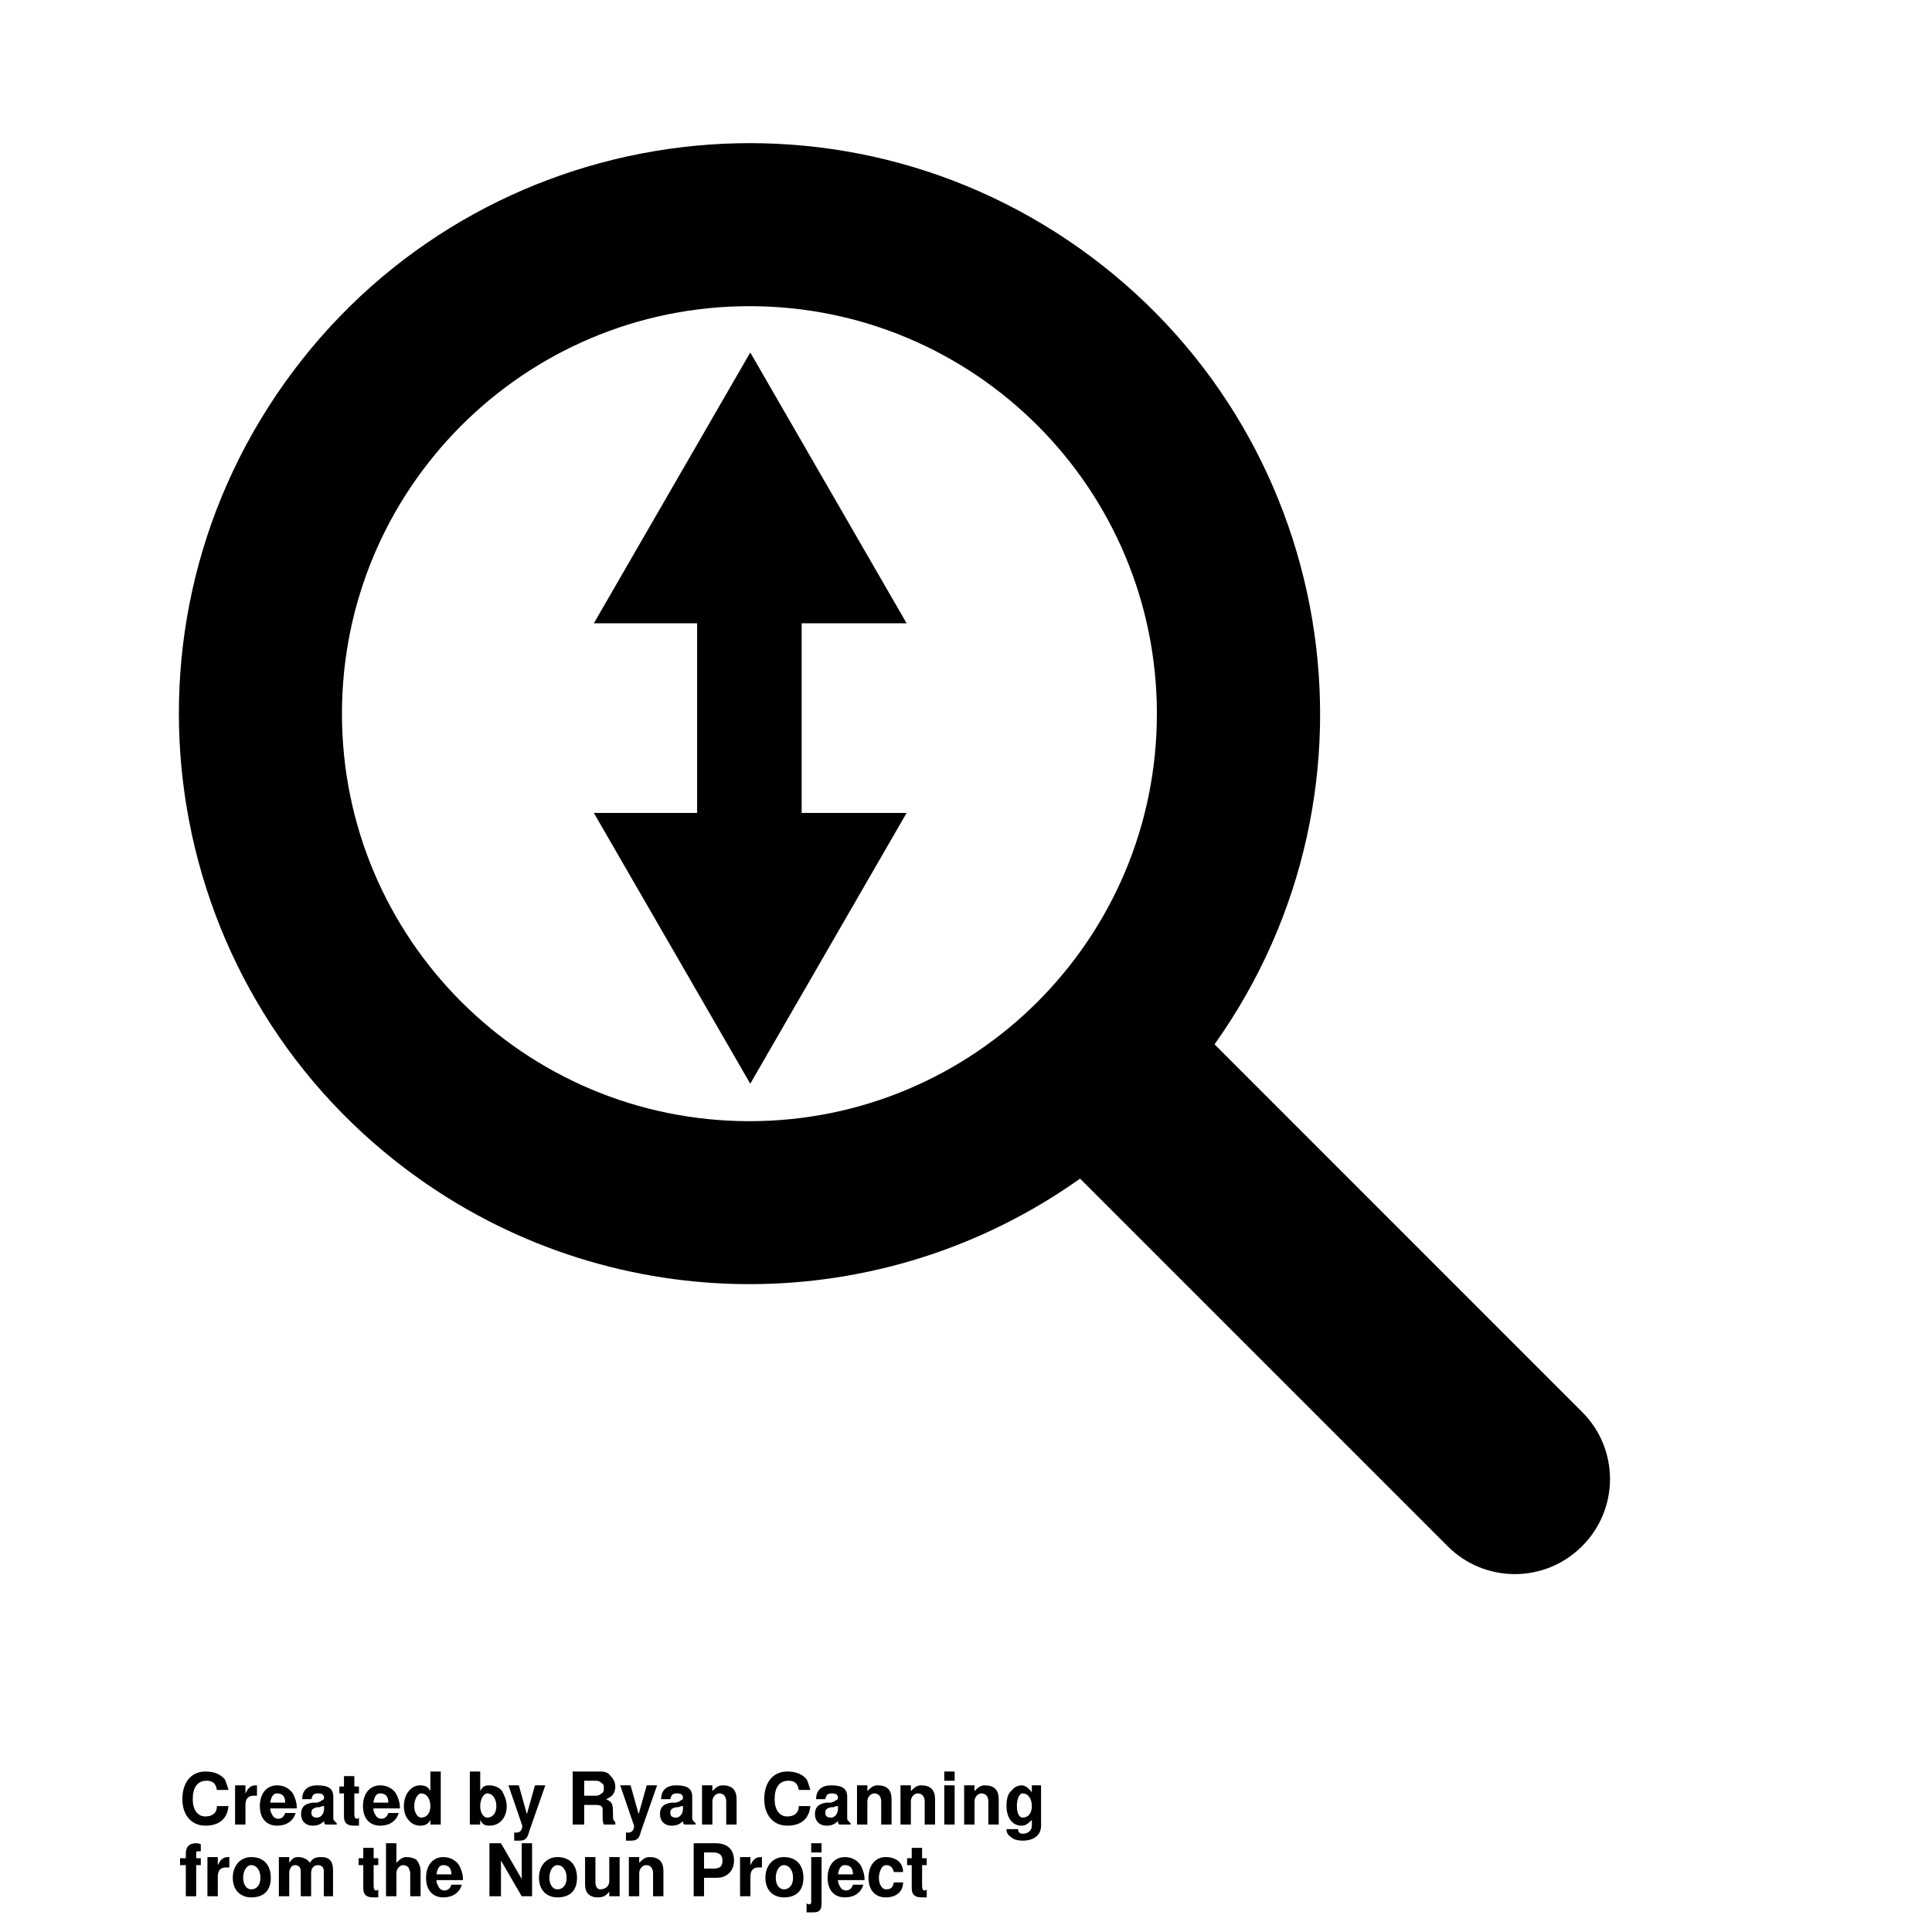
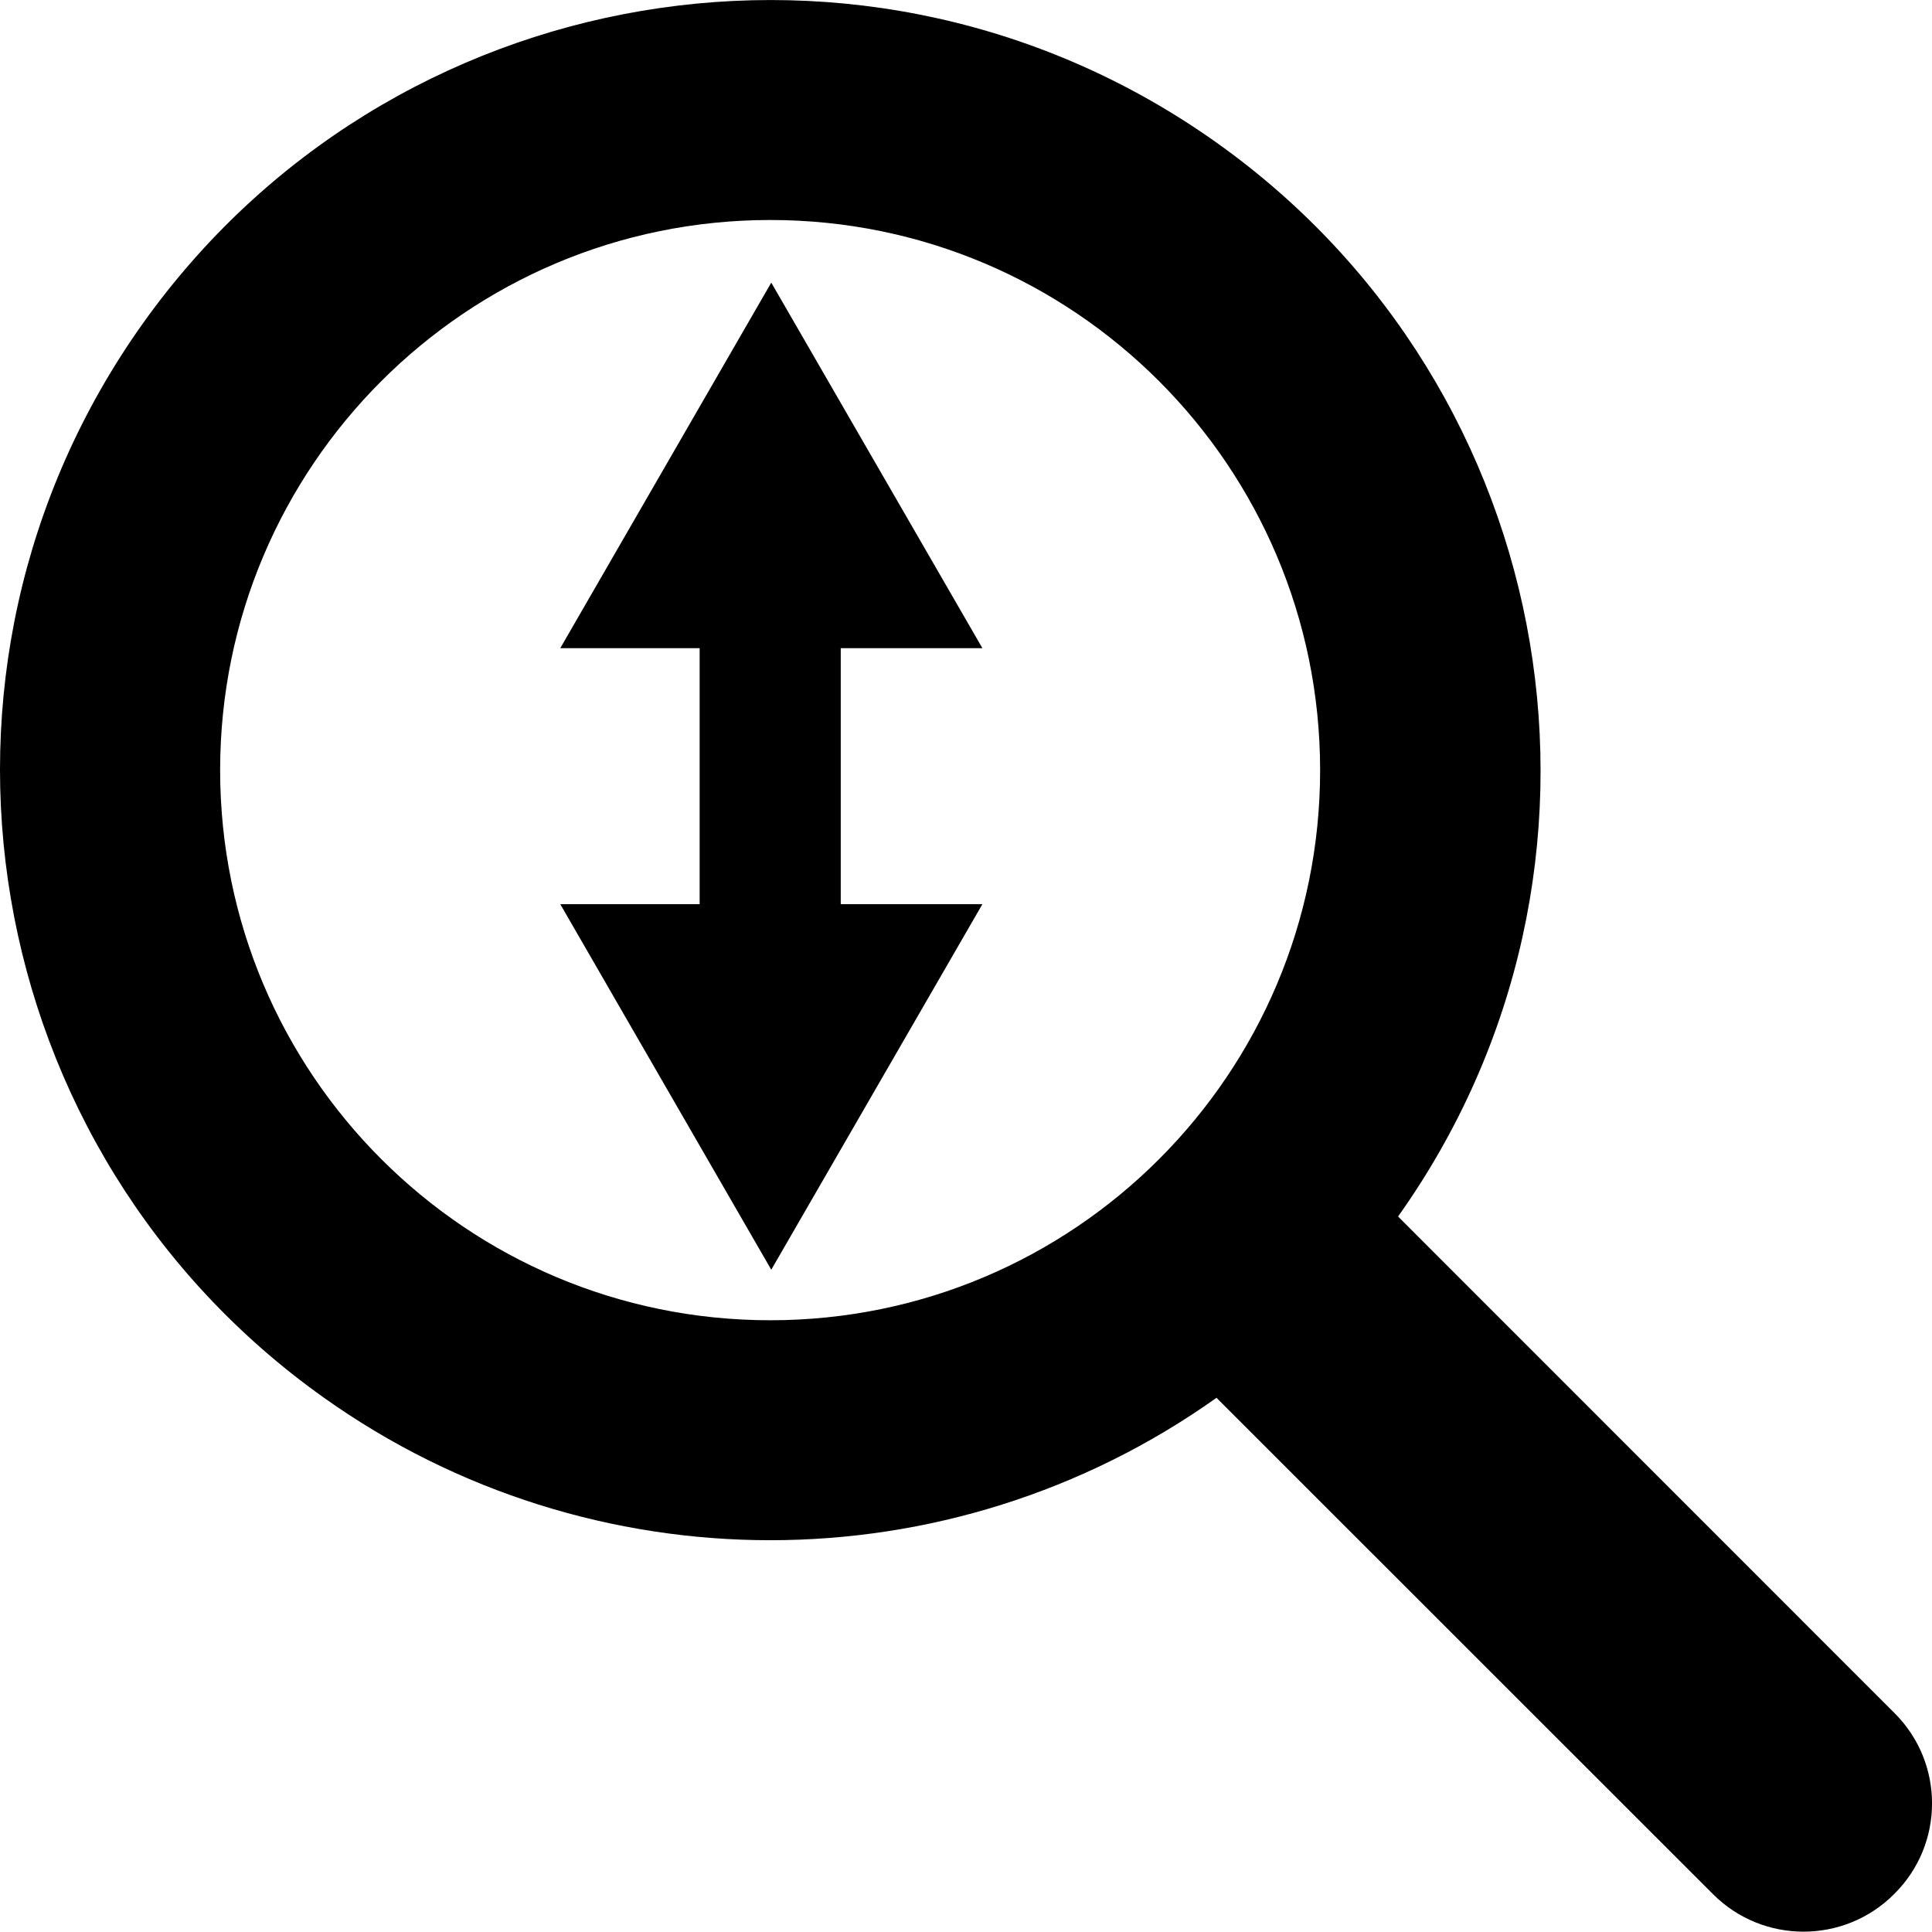
- <svg xmlns="http://www.w3.org/2000/svg" version="1.1" id="Layer_1" x="0px" y="0px" width="19.407px" height="19.406px" viewBox="0.97 -1.941 19.407 26.198" enable-background="new 0 0 19.407 19.406" xml:space="preserve">
-   <path d="M19.028,17.206l-4.984-4.985c2.476-3.483,1.659-8.313-1.823-10.789C8.736-1.044,3.907-0.228,1.431,3.255  c-2.475,3.482-1.66,8.312,1.824,10.787c2.684,1.908,6.281,1.908,8.965,0l4.985,4.985c0.503,0.504,1.32,0.504,1.822,0  C19.533,18.525,19.533,17.708,19.028,17.206z M7.738,13.263c-3.053,0-5.527-2.475-5.527-5.525c0-3.053,2.475-5.527,5.527-5.527  c3.05,0,5.524,2.474,5.524,5.527C13.262,10.789,10.788,13.263,7.738,13.263z" />
-   <polygon points="9.868,6.511 7.748,2.839 5.627,6.511 7.027,6.511 7.027,9.083 5.627,9.083 7.748,12.755 9.868,9.083 8.445,9.083   8.445,6.511 " />
-   <text x="0.0" y="22.802" font-size="0.97" font-weight="bold" font-family="Helvetica Neue, Helvetica, Arial-Unicode, Arial, Sans-serif" fill="#000000">Created by Ryan Canning</text>
-   <text x="0.0" y="23.772" font-size="0.97" font-weight="bold" font-family="Helvetica Neue, Helvetica, Arial-Unicode, Arial, Sans-serif" fill="#000000">from the Noun Project</text>
+ <svg xmlns="http://www.w3.org/2000/svg" version="1.1" id="Layer_1" x="0px" y="0px" width="14.376px" height="14.374px" viewBox="2.767 0 14.376 14.374" enable-background="new 2.767 0 14.376 14.374" xml:space="preserve">
+   <path d="M16.862,12.745L13.17,9.052c1.834-2.579,1.229-6.157-1.351-7.991C9.238-0.773,5.661-0.169,3.827,2.411  c-1.833,2.579-1.229,6.157,1.351,7.99c1.988,1.413,4.653,1.413,6.641,0l3.693,3.692c0.372,0.374,0.978,0.374,1.35,0  C17.237,13.722,17.237,13.116,16.862,12.745z M8.499,9.824c-2.261,0-4.094-1.833-4.094-4.093c0-2.261,1.833-4.094,4.094-4.094  c2.259,0,4.091,1.833,4.091,4.094C12.59,7.992,10.758,9.824,8.499,9.824z" />
+   <polygon points="10.077,4.823 8.506,2.103 6.936,4.823 7.973,4.823 7.973,6.728 6.936,6.728 8.506,9.448 10.077,6.728 9.023,6.728   9.023,4.823 " />
</svg>
